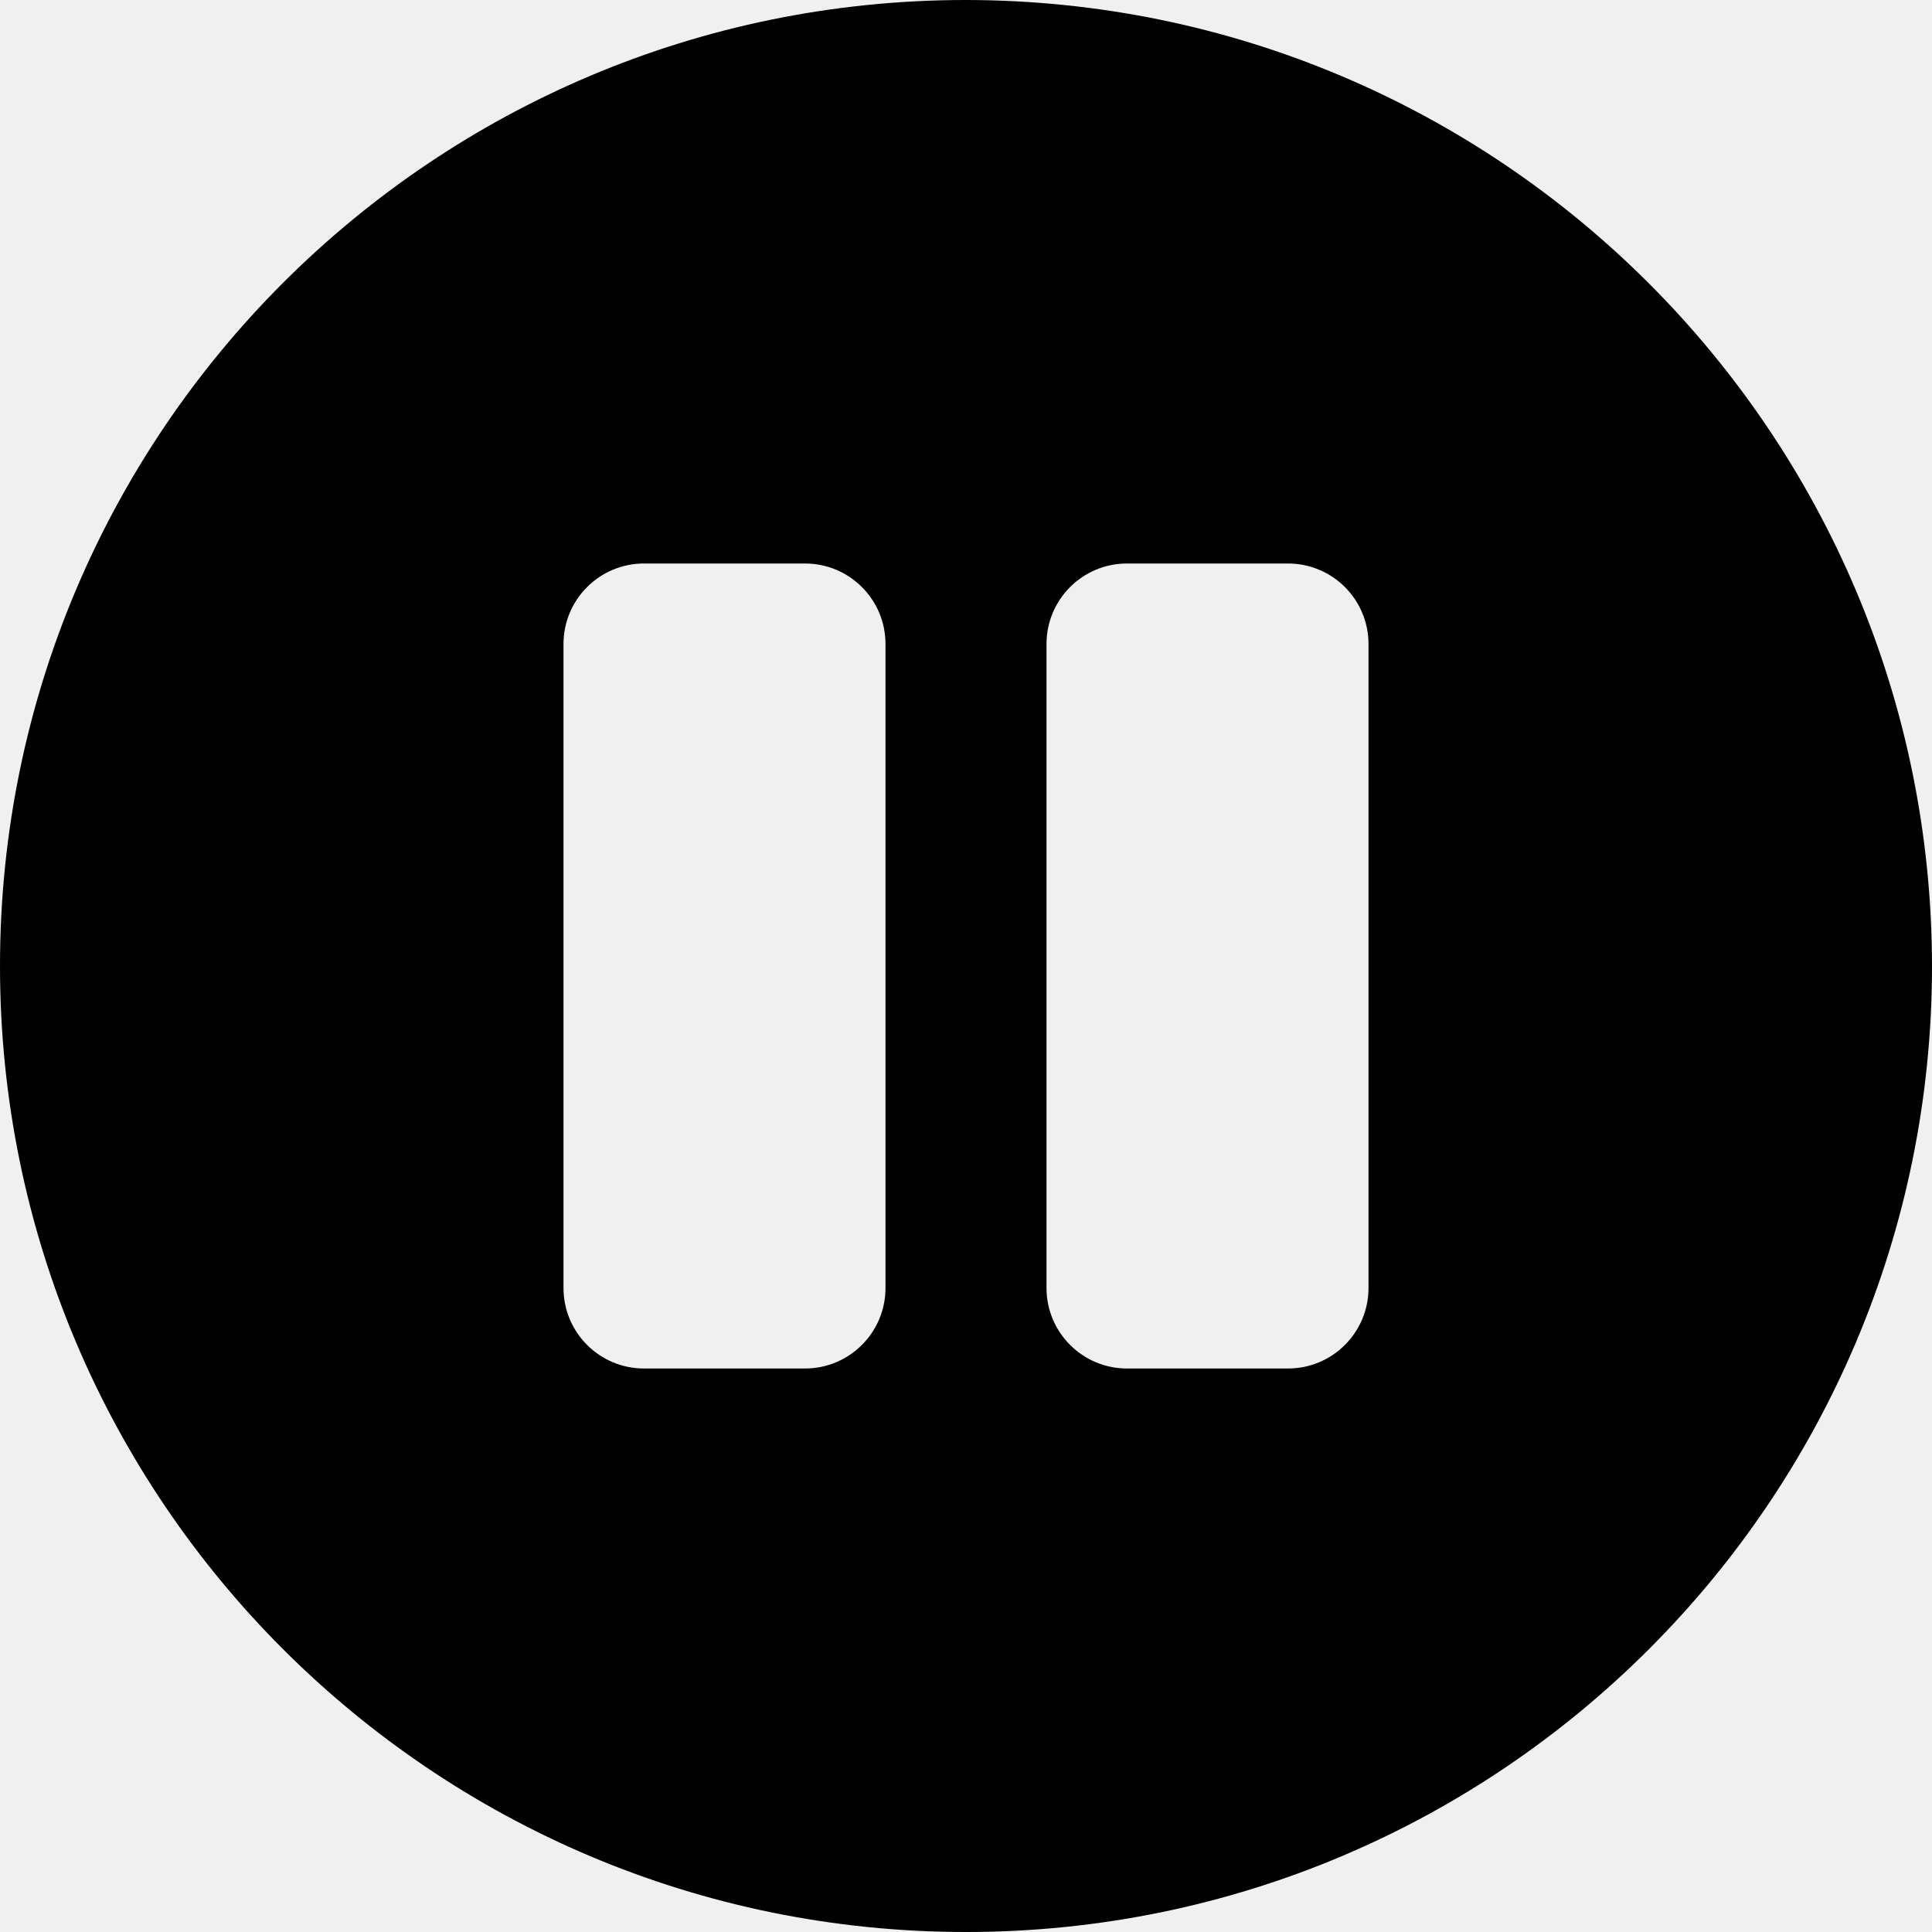
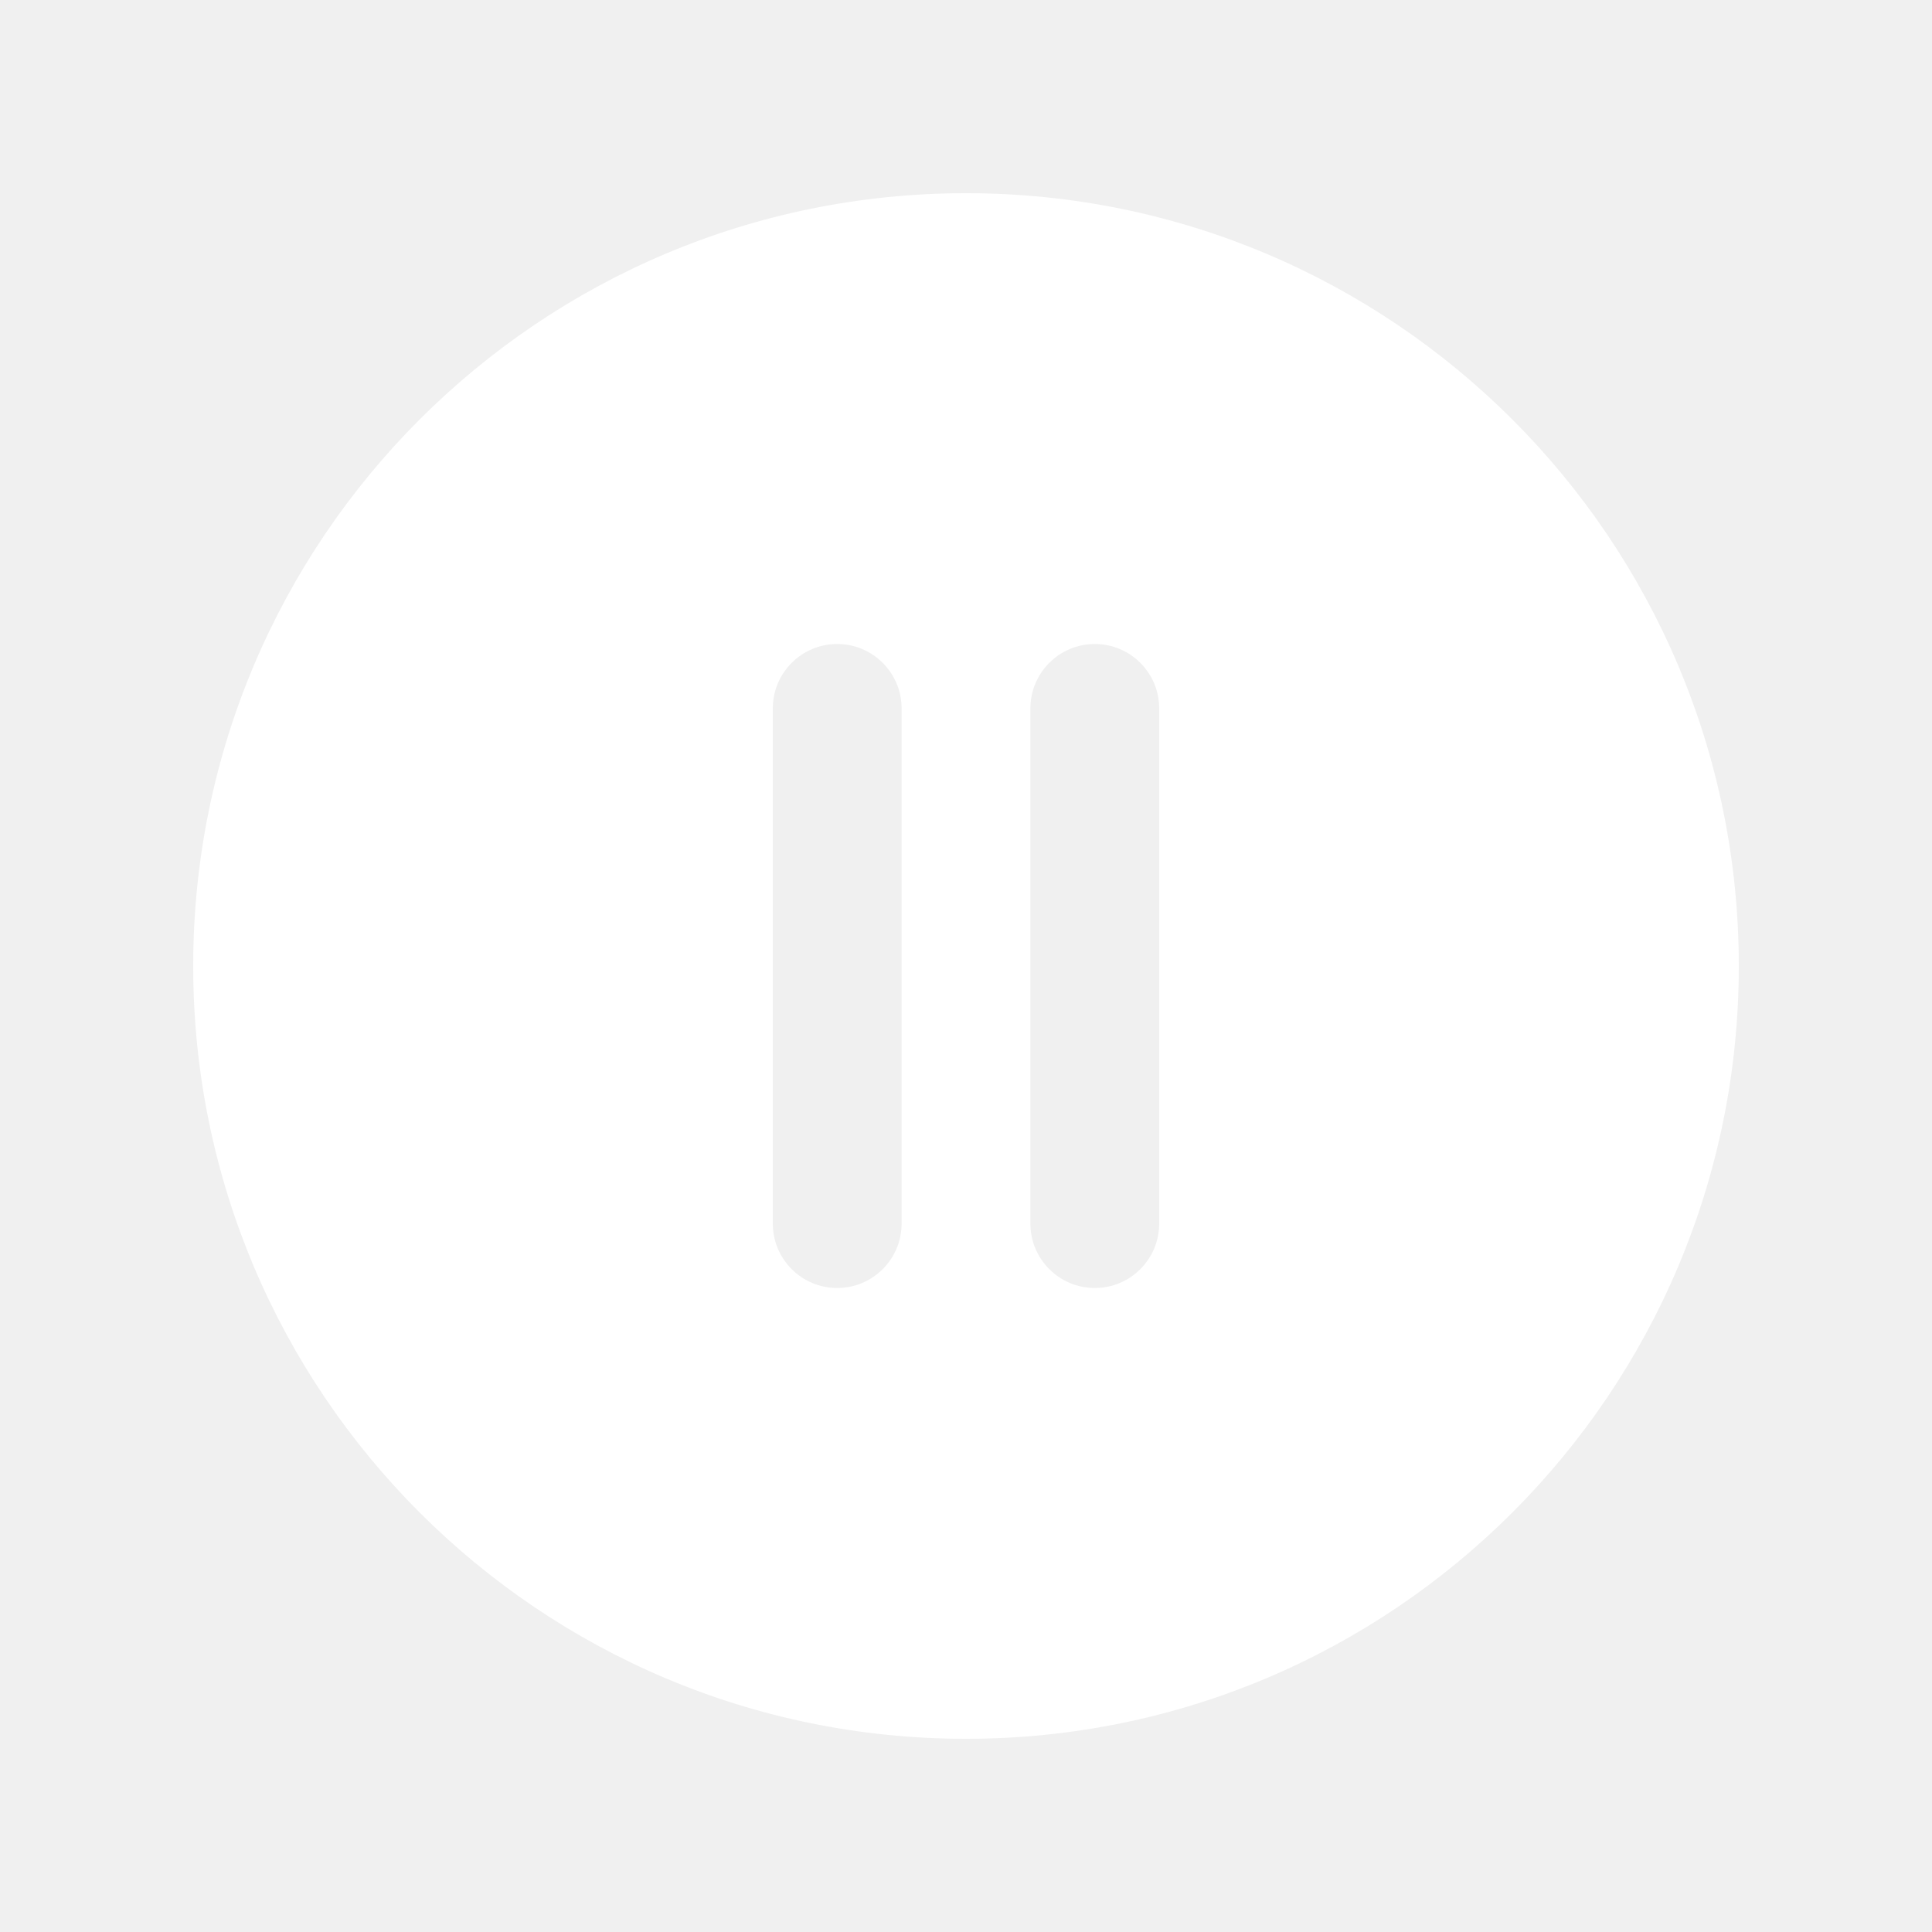
- <svg xmlns="http://www.w3.org/2000/svg" viewBox="0 0 24 24">
-   <path fill="black" d="M12,0A12,12,0,1,0,24,12,12.013,12.013,0,0,0,12,0Zm5,16a1,1,0,0,1-1,1H14a1,1,0,0,1-1-1V8a1,1,0,0,1,1-1h2a1,1,0,0,1,1,1ZM11,8v8a1,1,0,0,1-1,1H8a1,1,0,0,1-1-1V8A1,1,0,0,1,8,7h2A1,1,0,0,1,11,8Z" />
+ <svg xmlns="http://www.w3.org/2000/svg" viewBox="0 0 30 30" fill="#ffffff">
+   <path d="M15,3C8.373,3,3,8.373,3,15c0,6.627,5.373,12,12,12s12-5.373,12-12C27,8.373,21.627,3,15,3z M14,19c0,0.552-0.448,1-1,1 s-1-0.448-1-1v-8c0-0.552,0.448-1,1-1s1,0.448,1,1V19z M18,19c0,0.552-0.448,1-1,1s-1-0.448-1-1v-8c0-0.552,0.448-1,1-1s1,0.448,1,1 V19z" fill="#ffffff" />
</svg>
